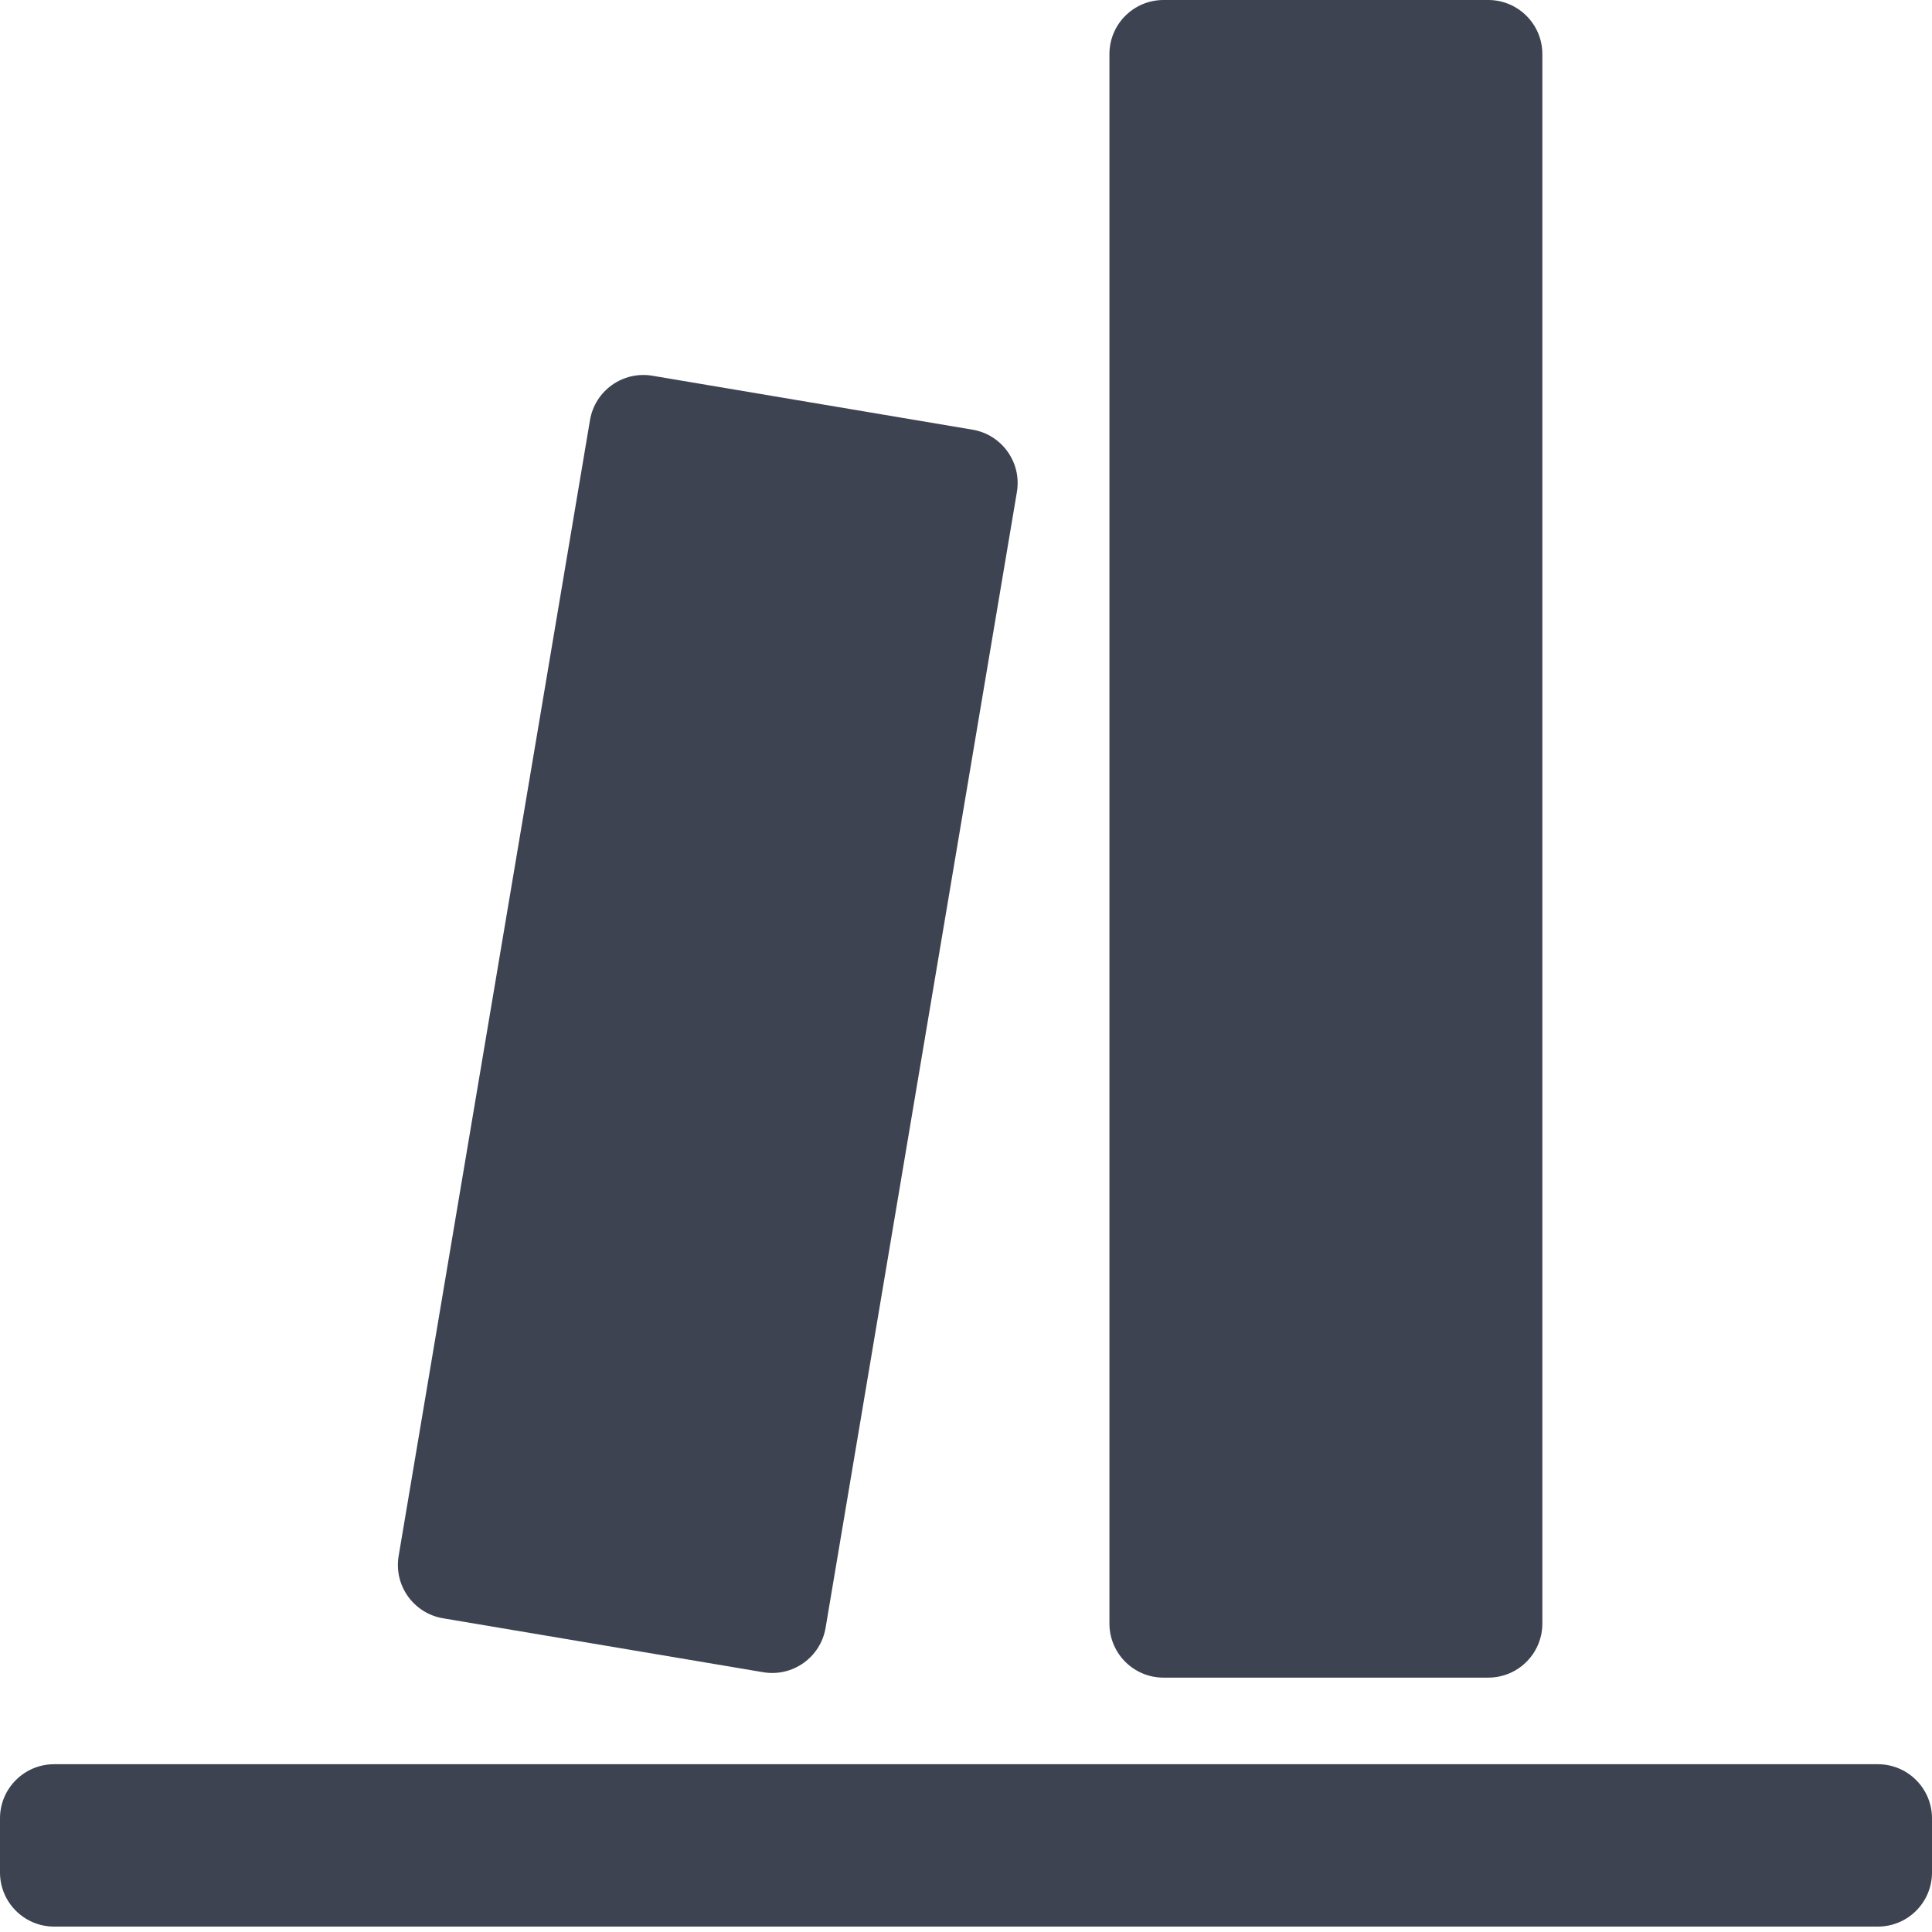
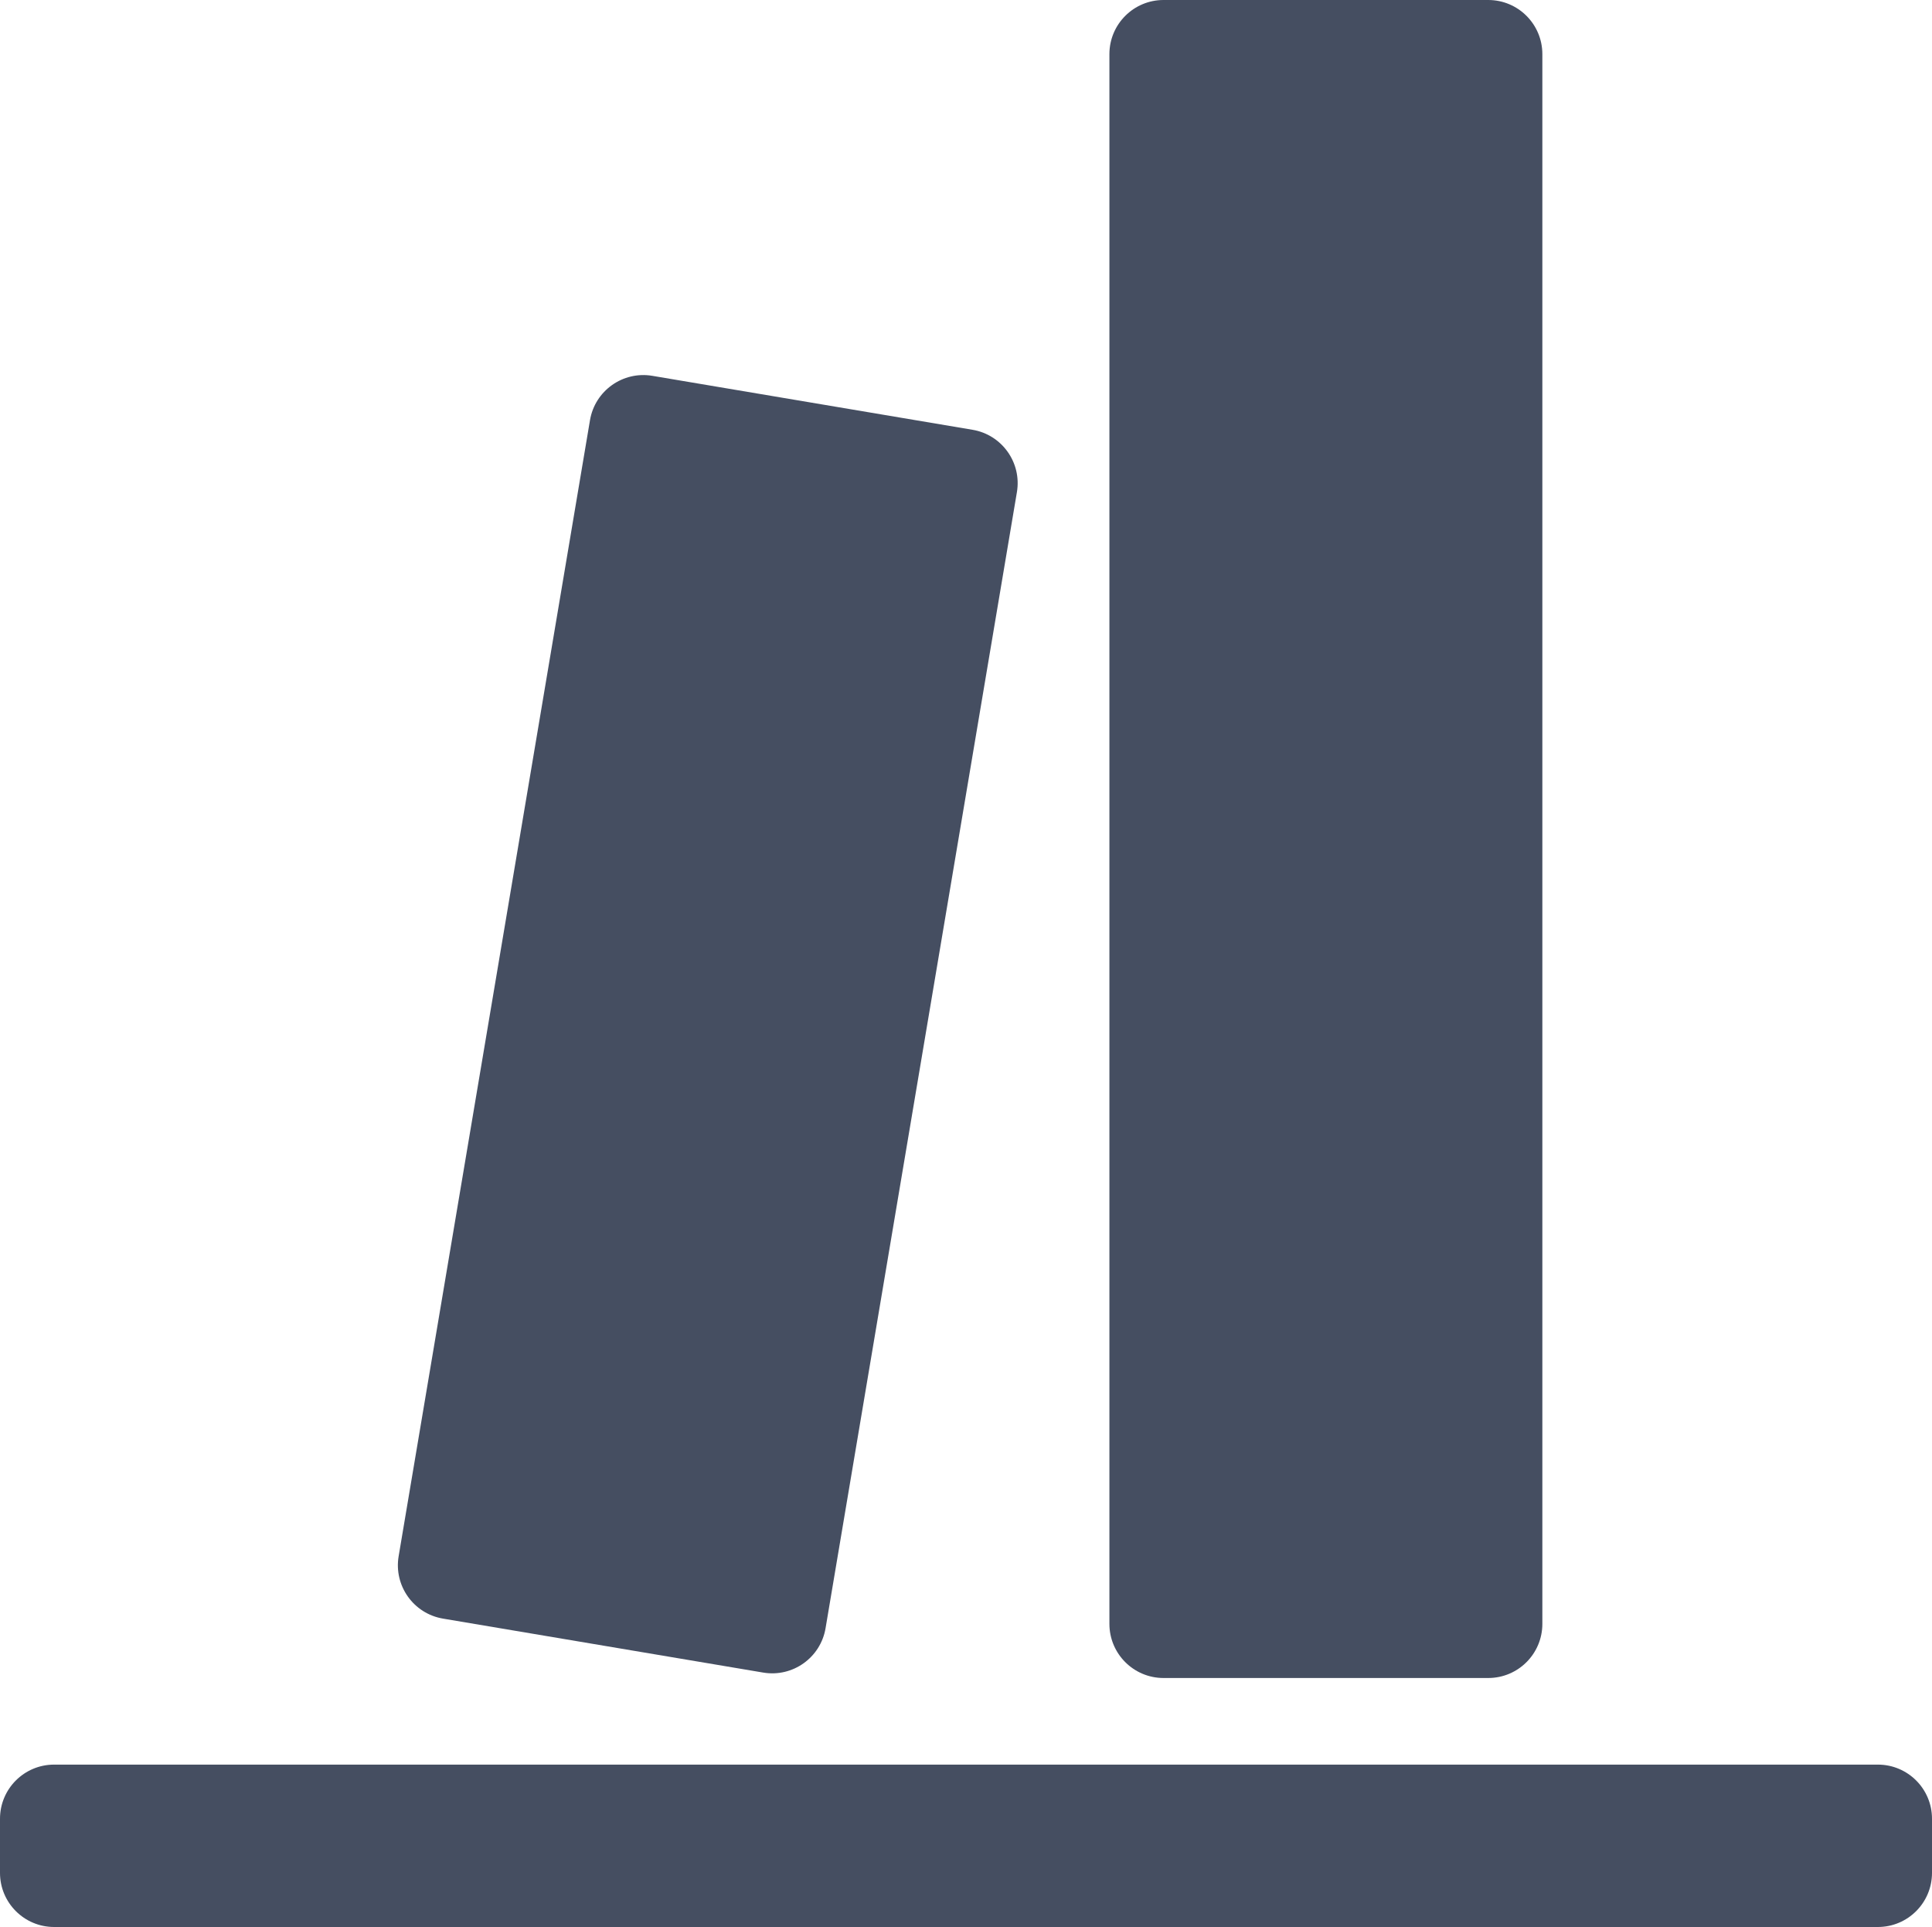
- <svg xmlns="http://www.w3.org/2000/svg" width="50" height="50" viewBox="0 0 50 50" fill="none">
-   <path d="M15.269 10.873C15.397 10.11 16.12 9.596 16.883 9.724L25.169 11.12C25.932 11.249 26.446 11.971 26.317 12.734L21.366 42.128C21.237 42.891 20.515 43.405 19.752 43.277L11.465 41.881C10.702 41.752 10.188 41.03 10.317 40.267L15.269 10.873Z" fill="#3D4351" />
-   <path d="M28.712 1.401C28.712 0.627 29.338 0 30.112 0H38.515C39.289 0 39.916 0.627 39.916 1.401V42.017C39.916 42.79 39.289 43.417 38.515 43.417H30.112C29.338 43.417 28.712 42.79 28.712 42.017V1.401Z" fill="#3D4351" />
-   <path d="M0 47.059C0 46.285 0.627 45.658 1.401 45.658H48.599C49.373 45.658 50 46.285 50 47.059V48.459C50 49.233 49.373 49.86 48.599 49.86H1.401C0.627 49.86 0 49.233 0 48.459V47.059Z" fill="#3D4351" />
+ <svg xmlns="http://www.w3.org/2000/svg" width="357" height="356" viewBox="0 0 357 356" fill="none">
+   <path d="M109.019 77.631C109.936 72.185 115.095 68.514 120.541 69.431L179.707 79.399C185.153 80.316 188.825 85.475 187.907 90.921L152.55 300.797C151.632 306.243 146.473 309.914 141.027 308.997L81.861 299.029C76.415 298.112 72.744 292.953 73.661 287.507L109.019 77.631Z" fill="#454E61" />
+   <path d="M205 10C205 4.477 209.477 0 215 0H275C280.523 0 285 4.477 285 10V300C285 305.523 280.523 310 275 310H215C209.477 310 205 305.523 205 300V10Z" fill="#454E61" />
+   <path d="M0 336C0 330.477 4.477 326 10 326H347C352.523 326 357 330.477 357 336V346C357 351.523 352.523 356 347 356H10C4.477 356 0 351.523 0 346V336Z" fill="#454E61" />
</svg>
